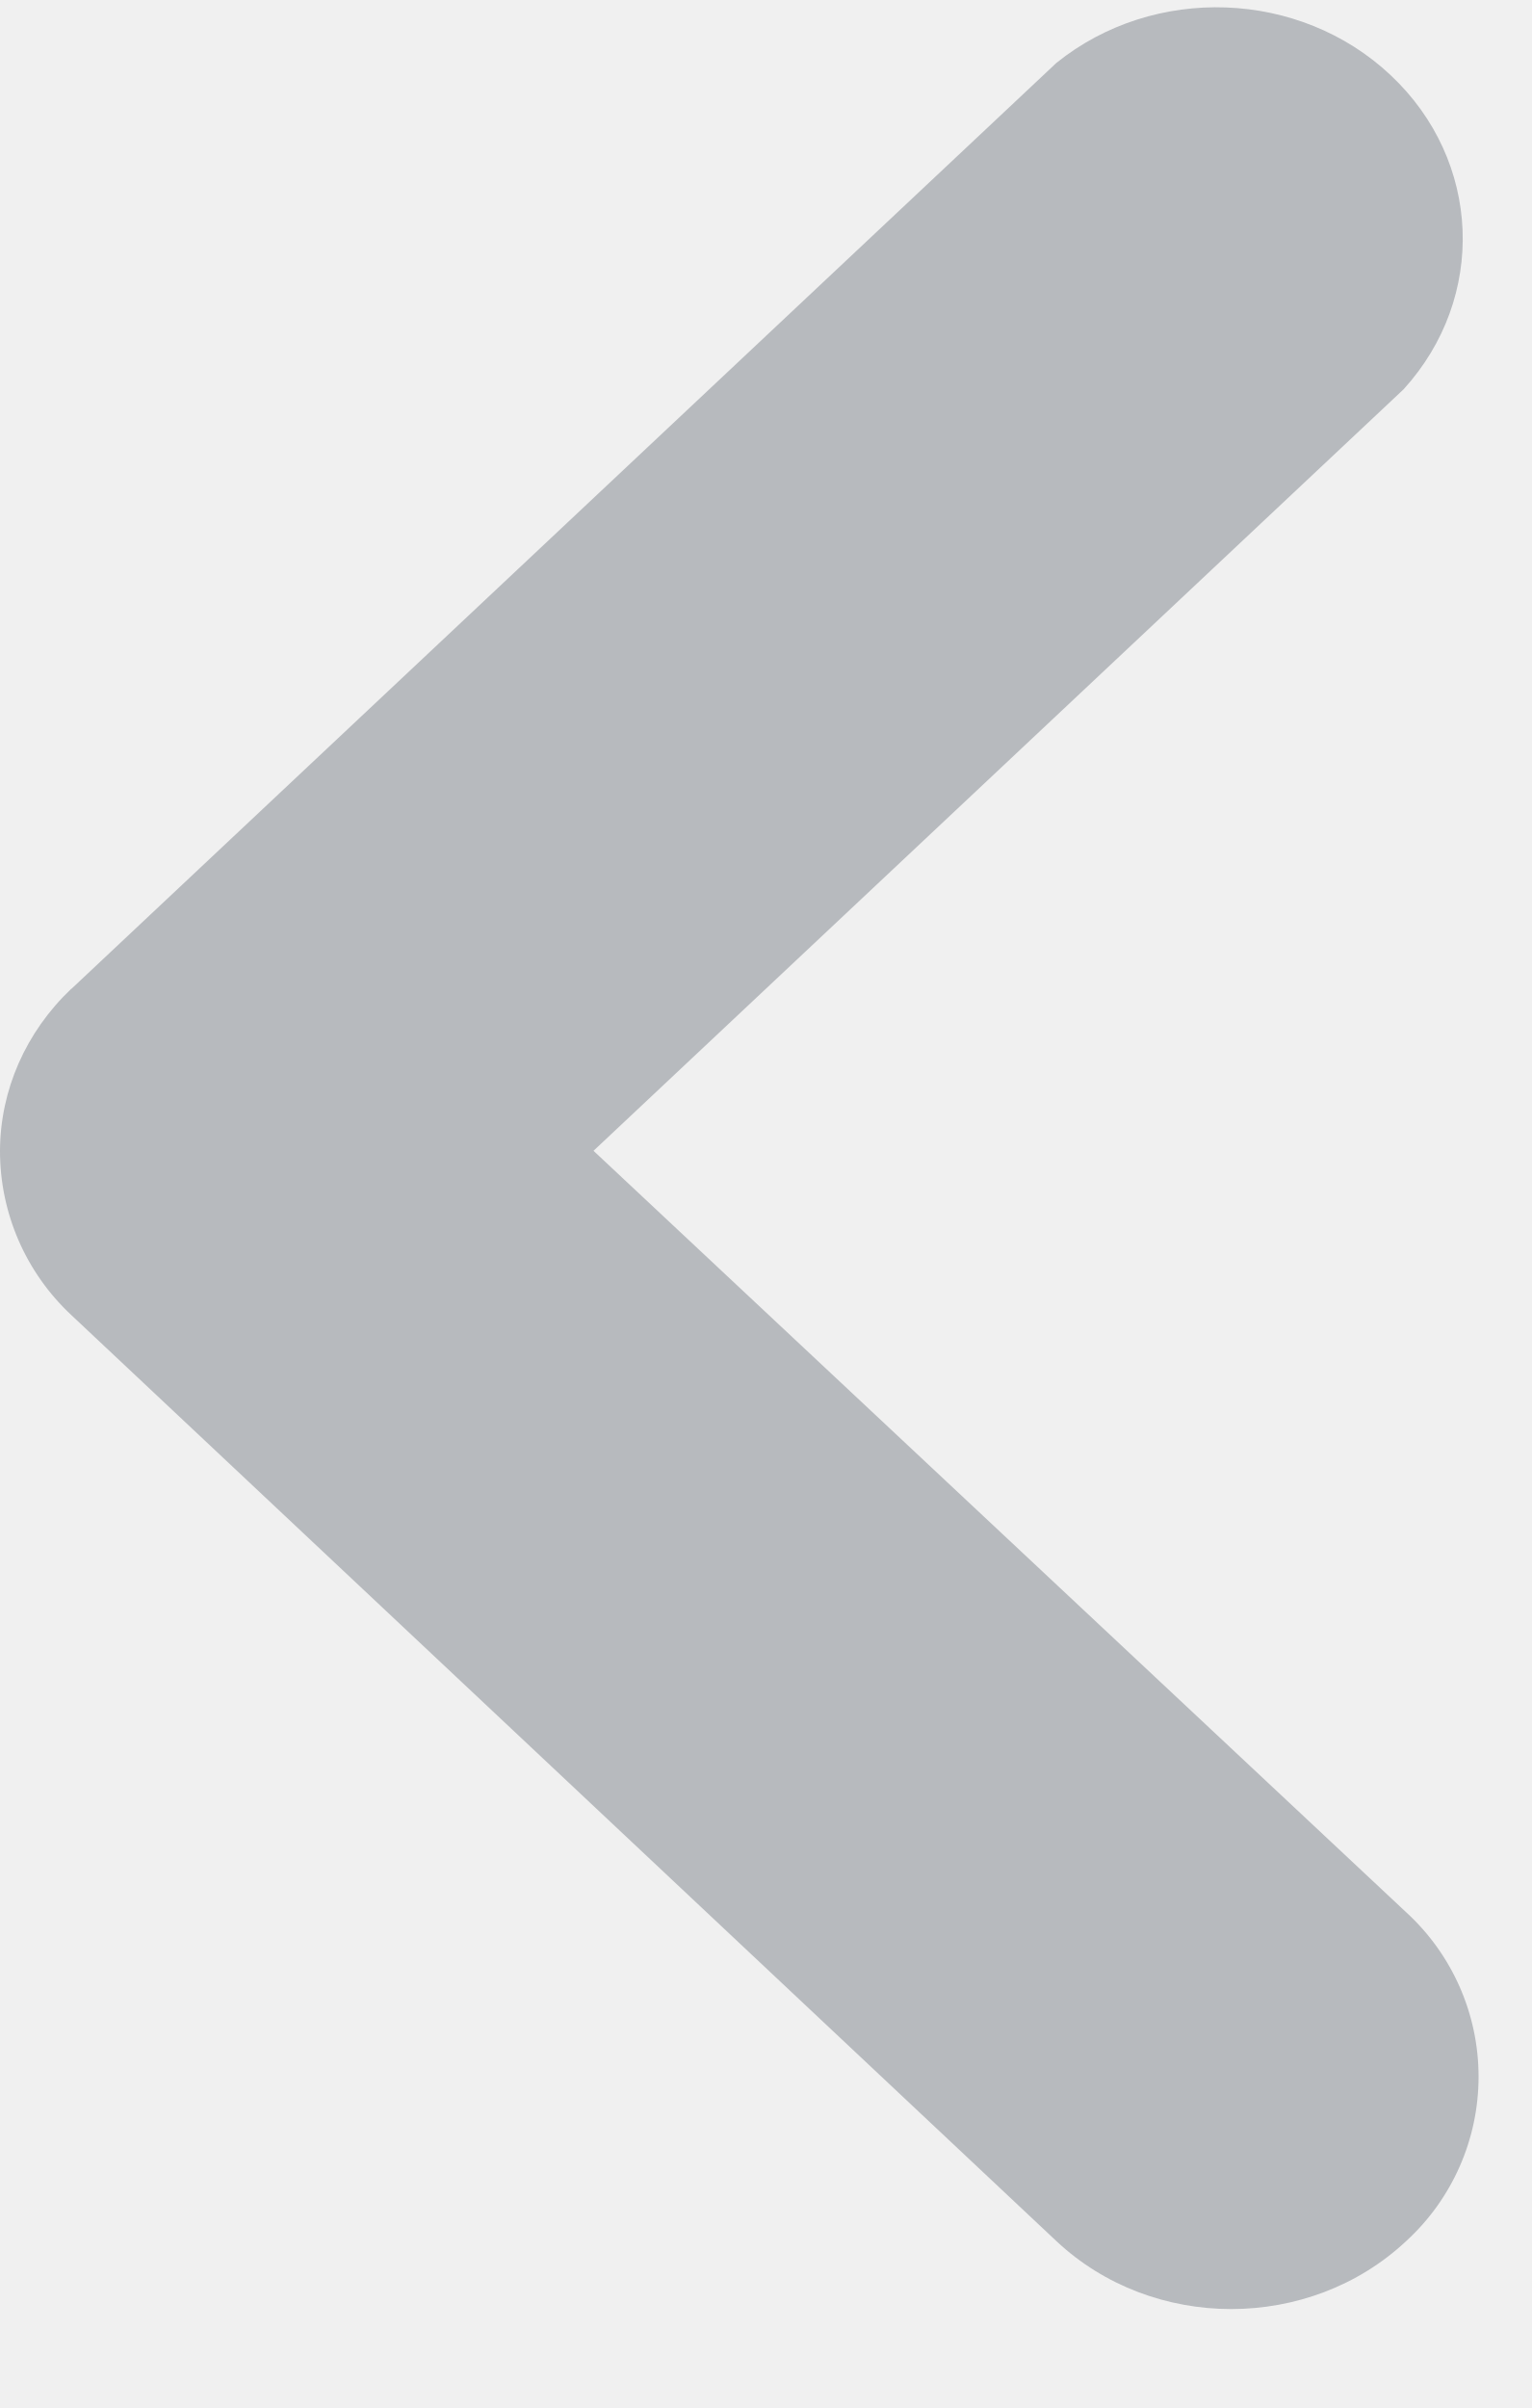
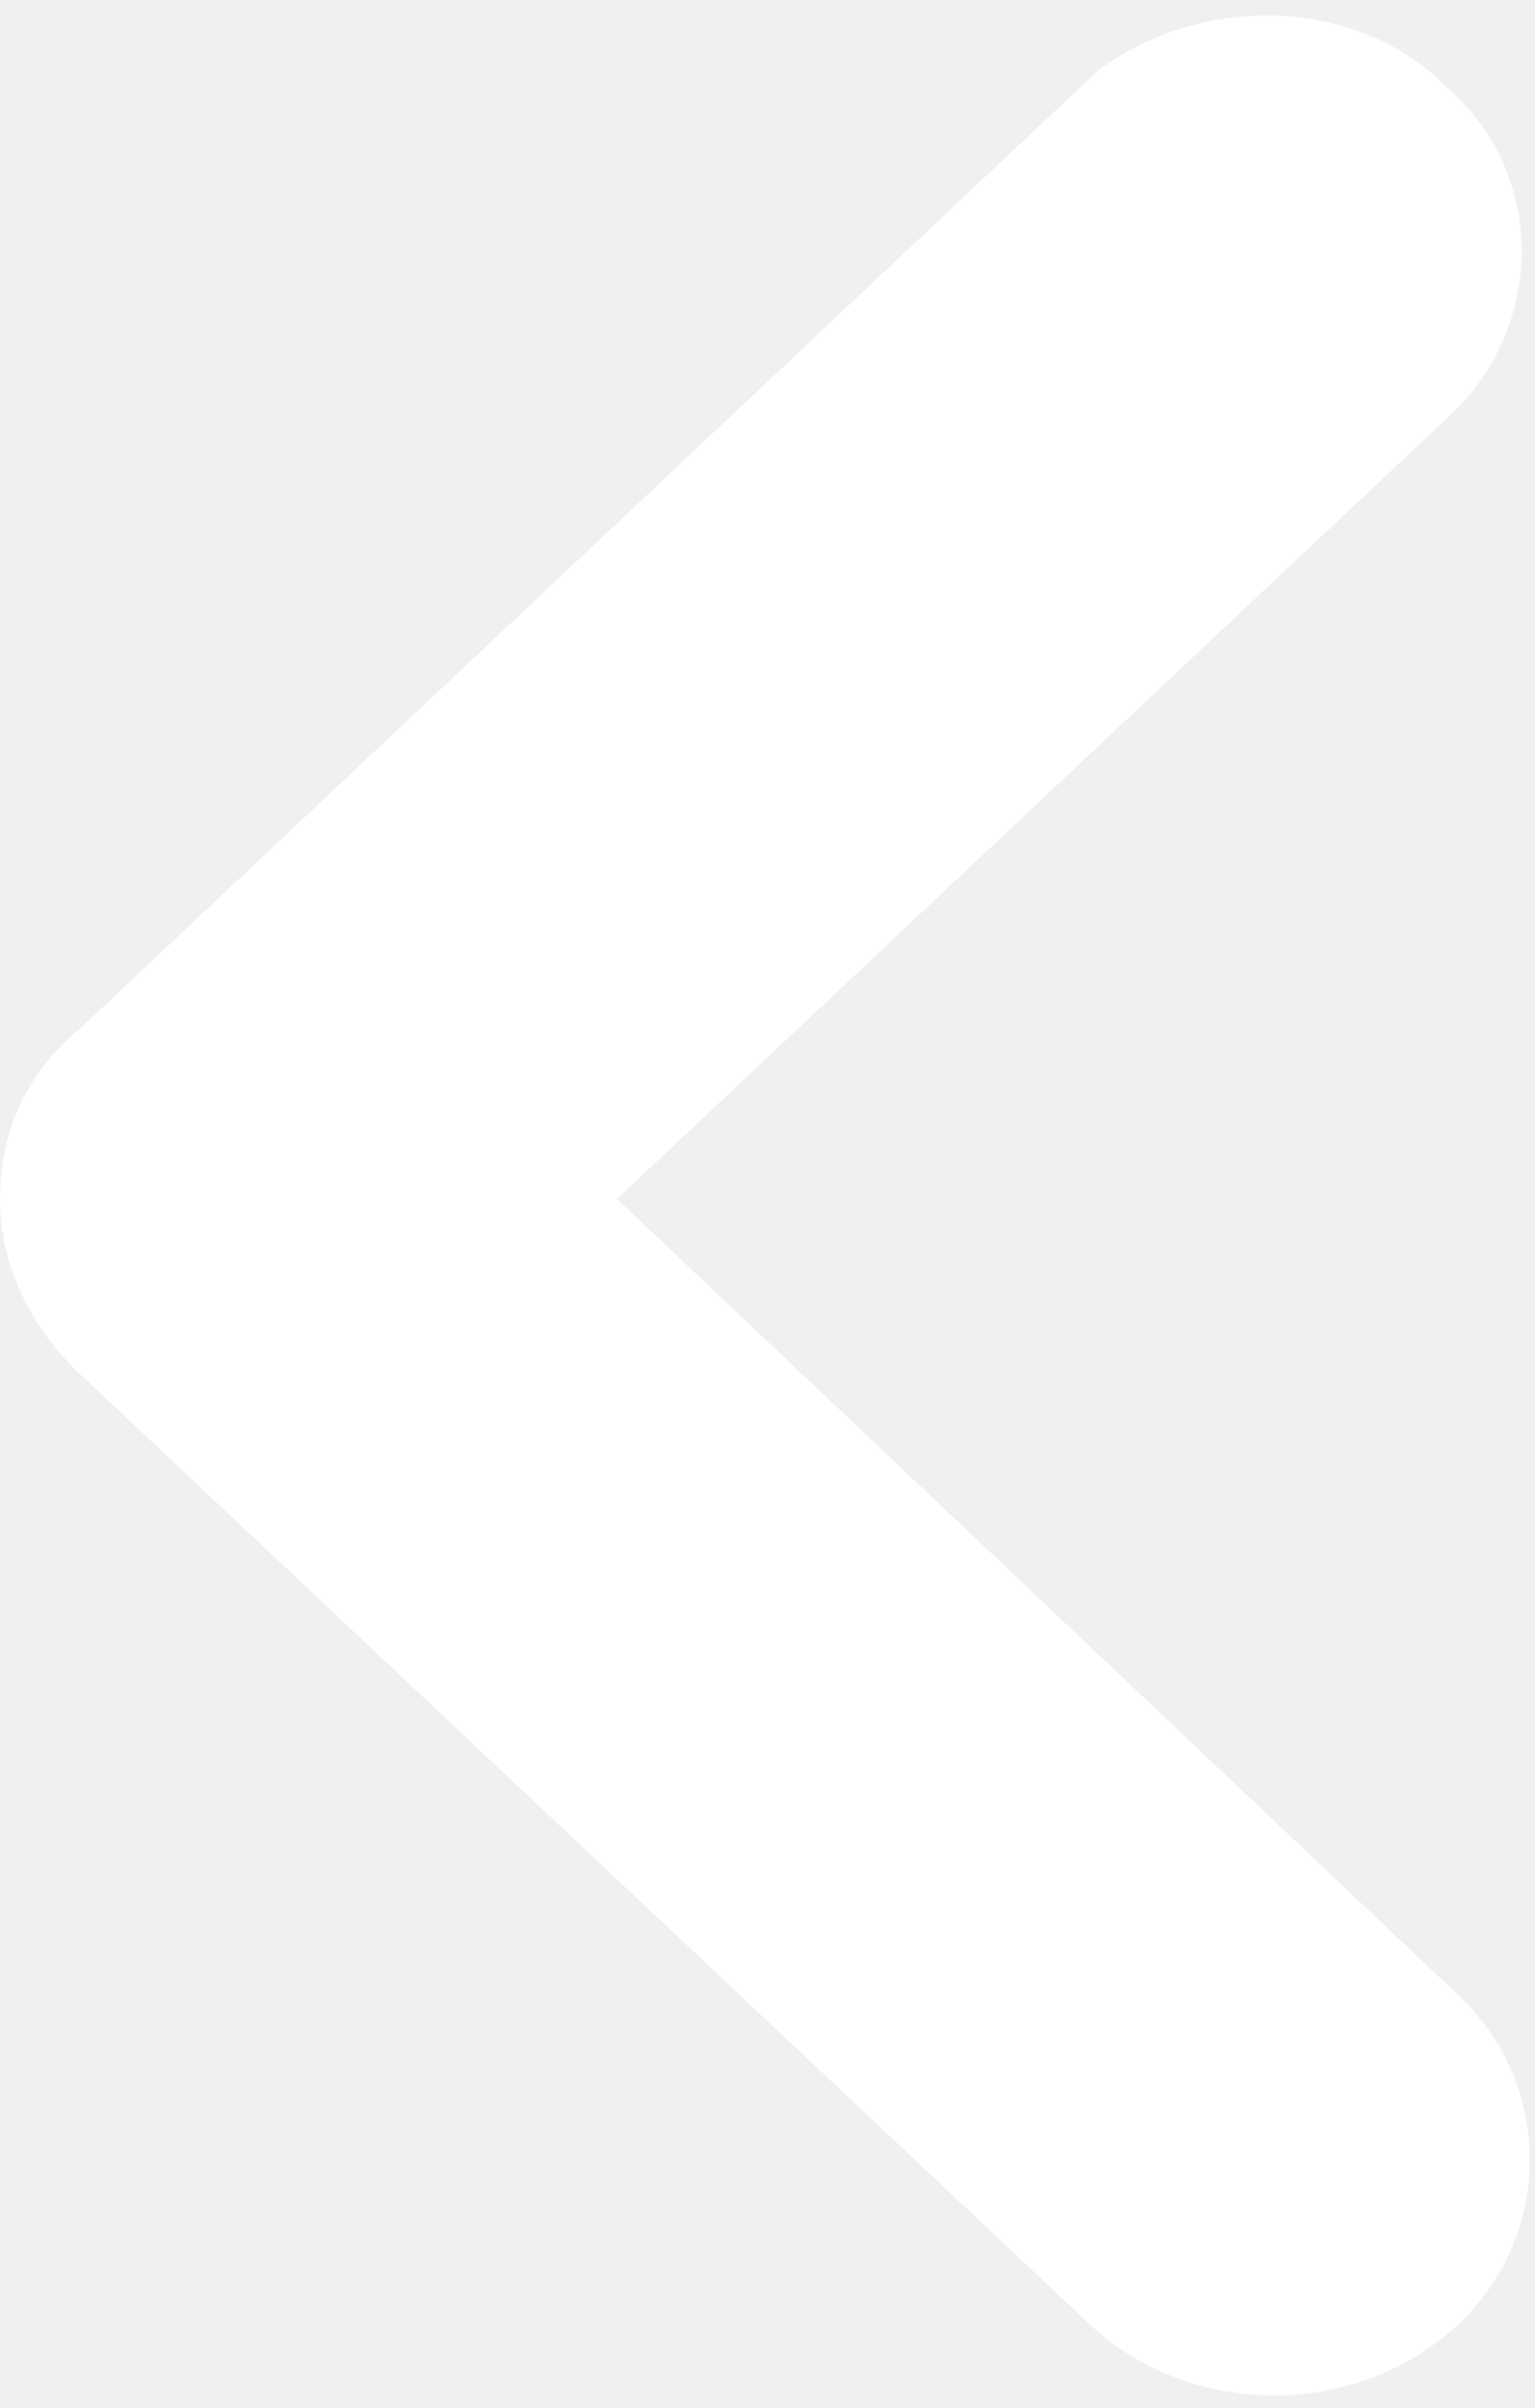
- <svg xmlns="http://www.w3.org/2000/svg" width="14" height="22" fill="none">
-   <path d="M0 10.514a2.049 2.049 0 00.652 1.501l9.002 8.46c.882.828 2.313.828 3.197 0a2.036 2.036 0 000-3.004l-7.427-6.957 7.403-6.957c.764-.84.713-2.09-.118-2.87-.831-.782-2.162-.831-3.055-.112L.652 9.035v-.002c-.416.395-.65.926-.652 1.481z" fill="#B7BABE" />
+ <svg xmlns="http://www.w3.org/2000/svg" viewBox="0 0 30.6 48">
+   <path d="M0 23.9c0 1.2.5 2.4 1.5 3.4l20.3 19.1c2 1.8 5.2 1.8 7.2 0s2-4.9 0-6.7L12.3 23.9 29.1 8.1c1.7-1.8 1.7-4.7-.3-6.4-1.8-1.8-4.9-1.8-6.9-.3L1.6 20.5C.5 21.4 0 22.6 0 23.9z" fill="#fff" />
</svg>
